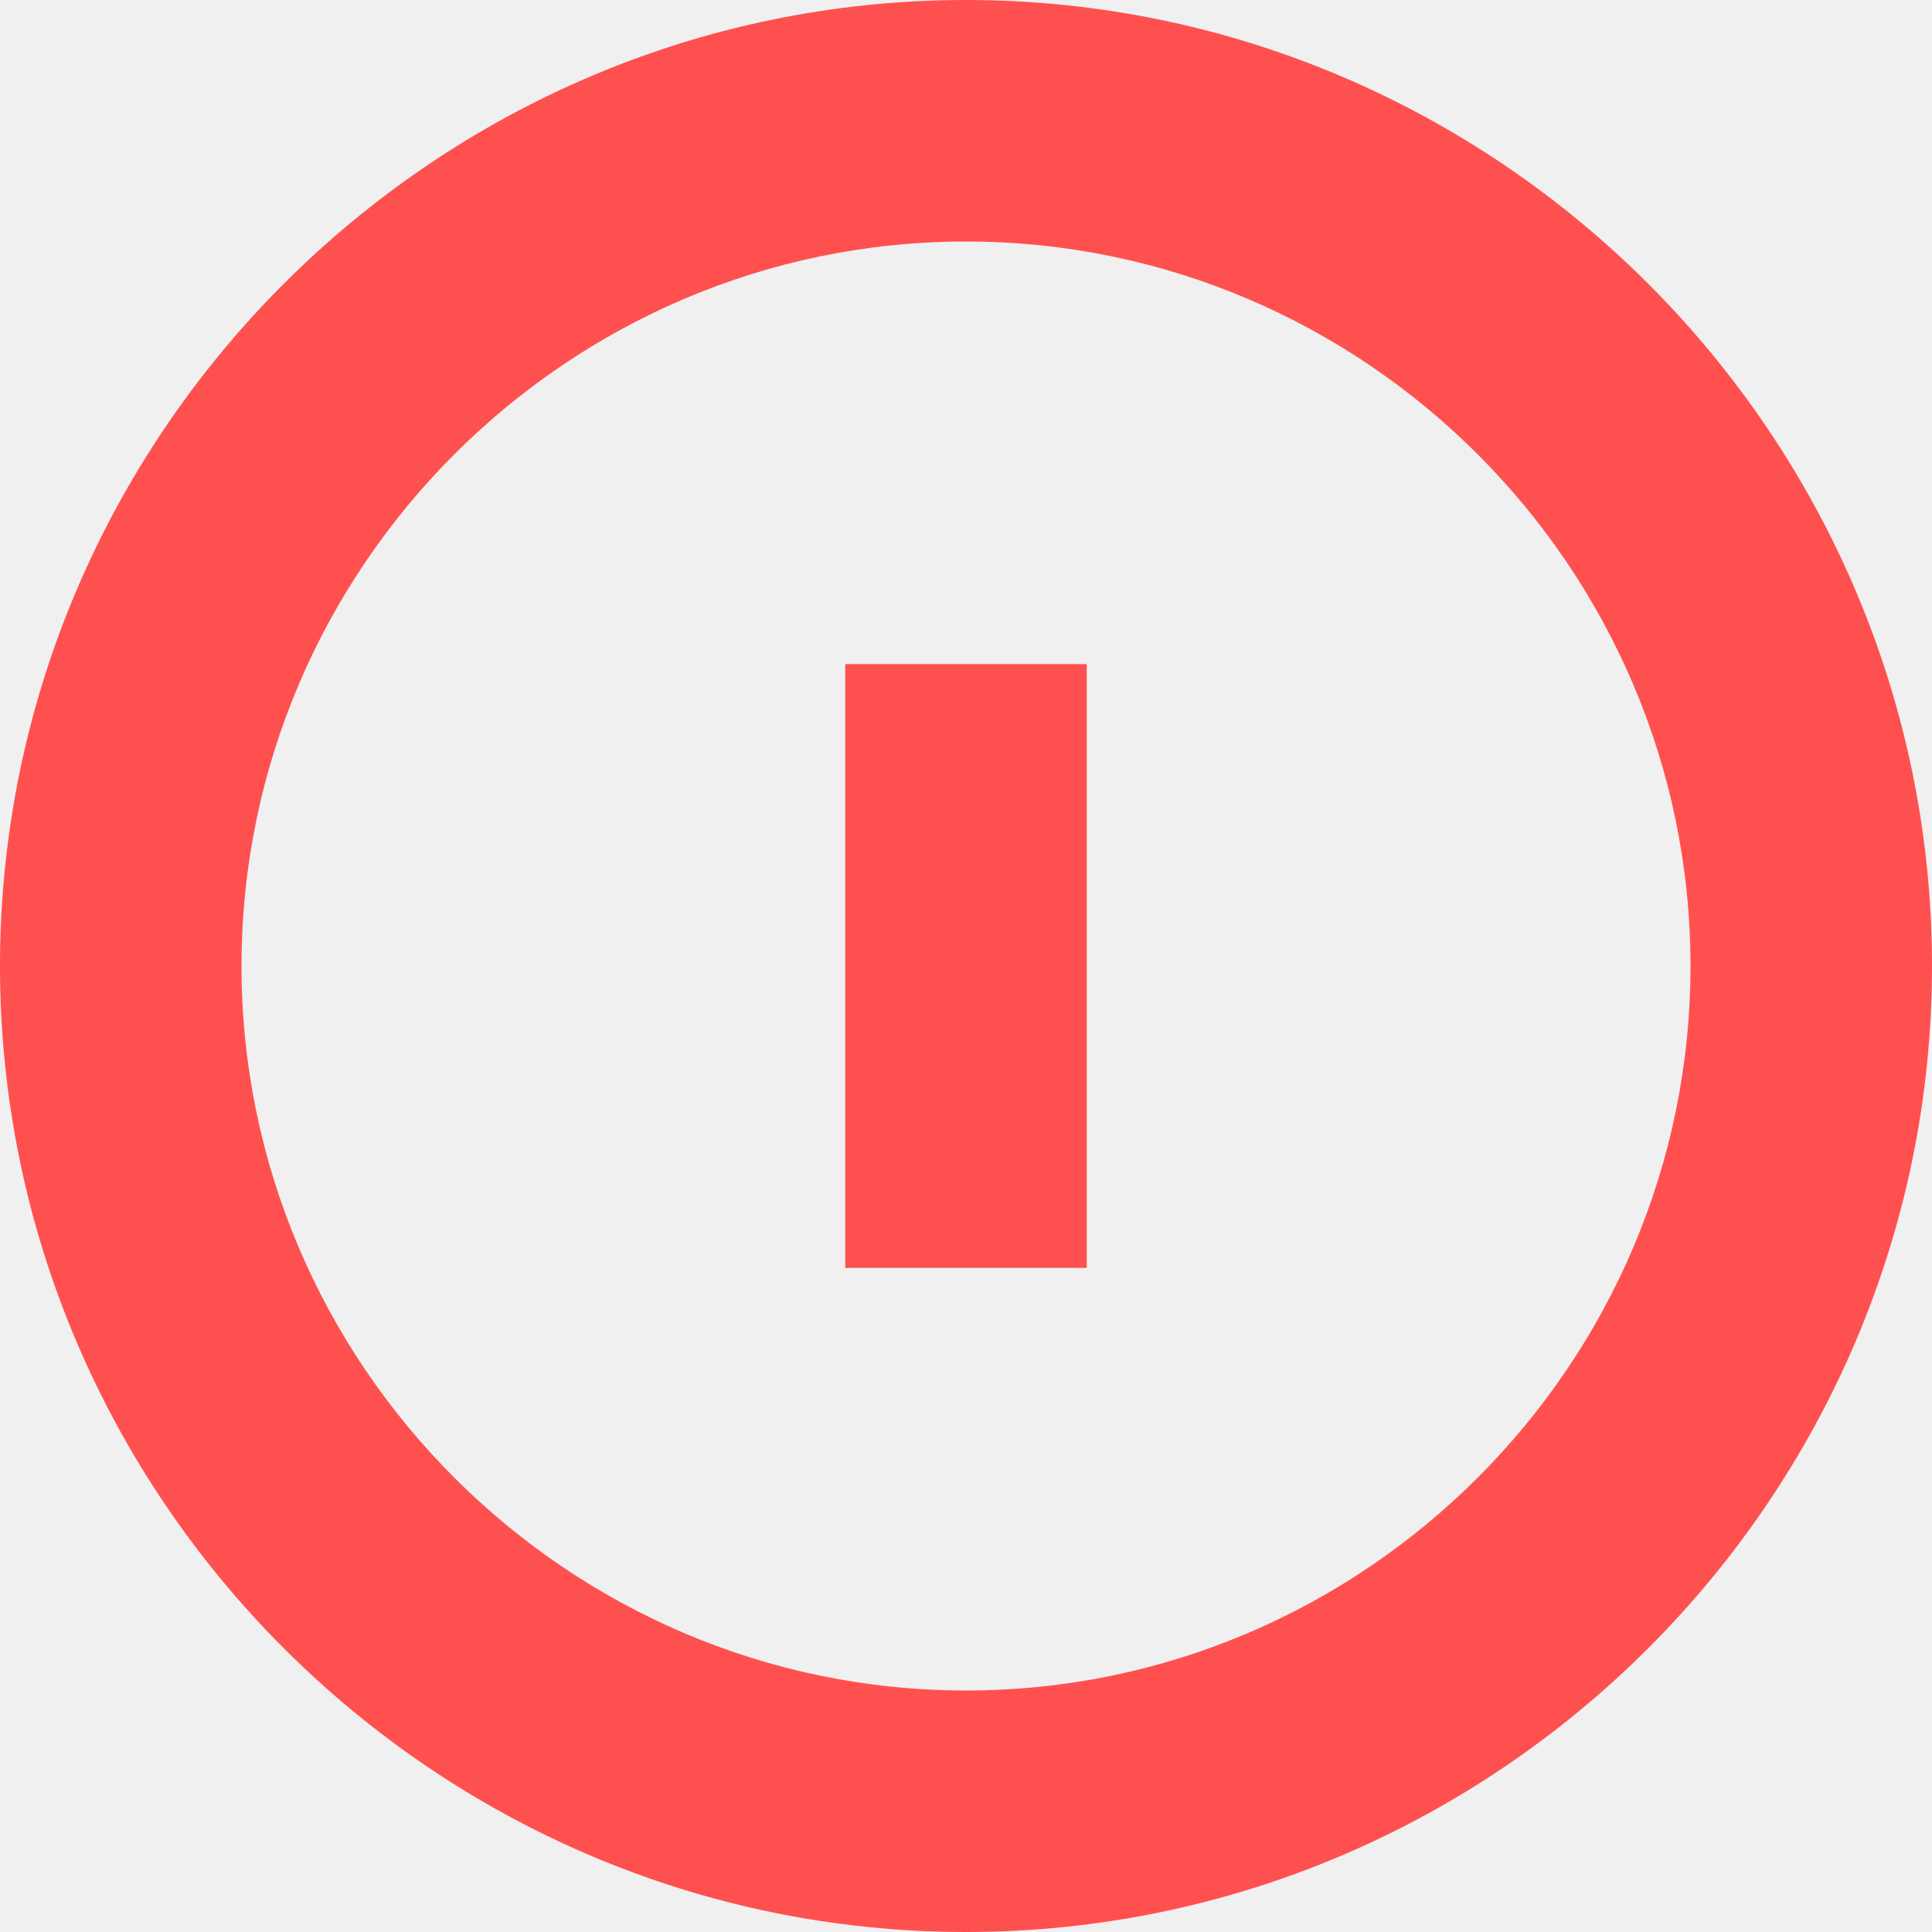
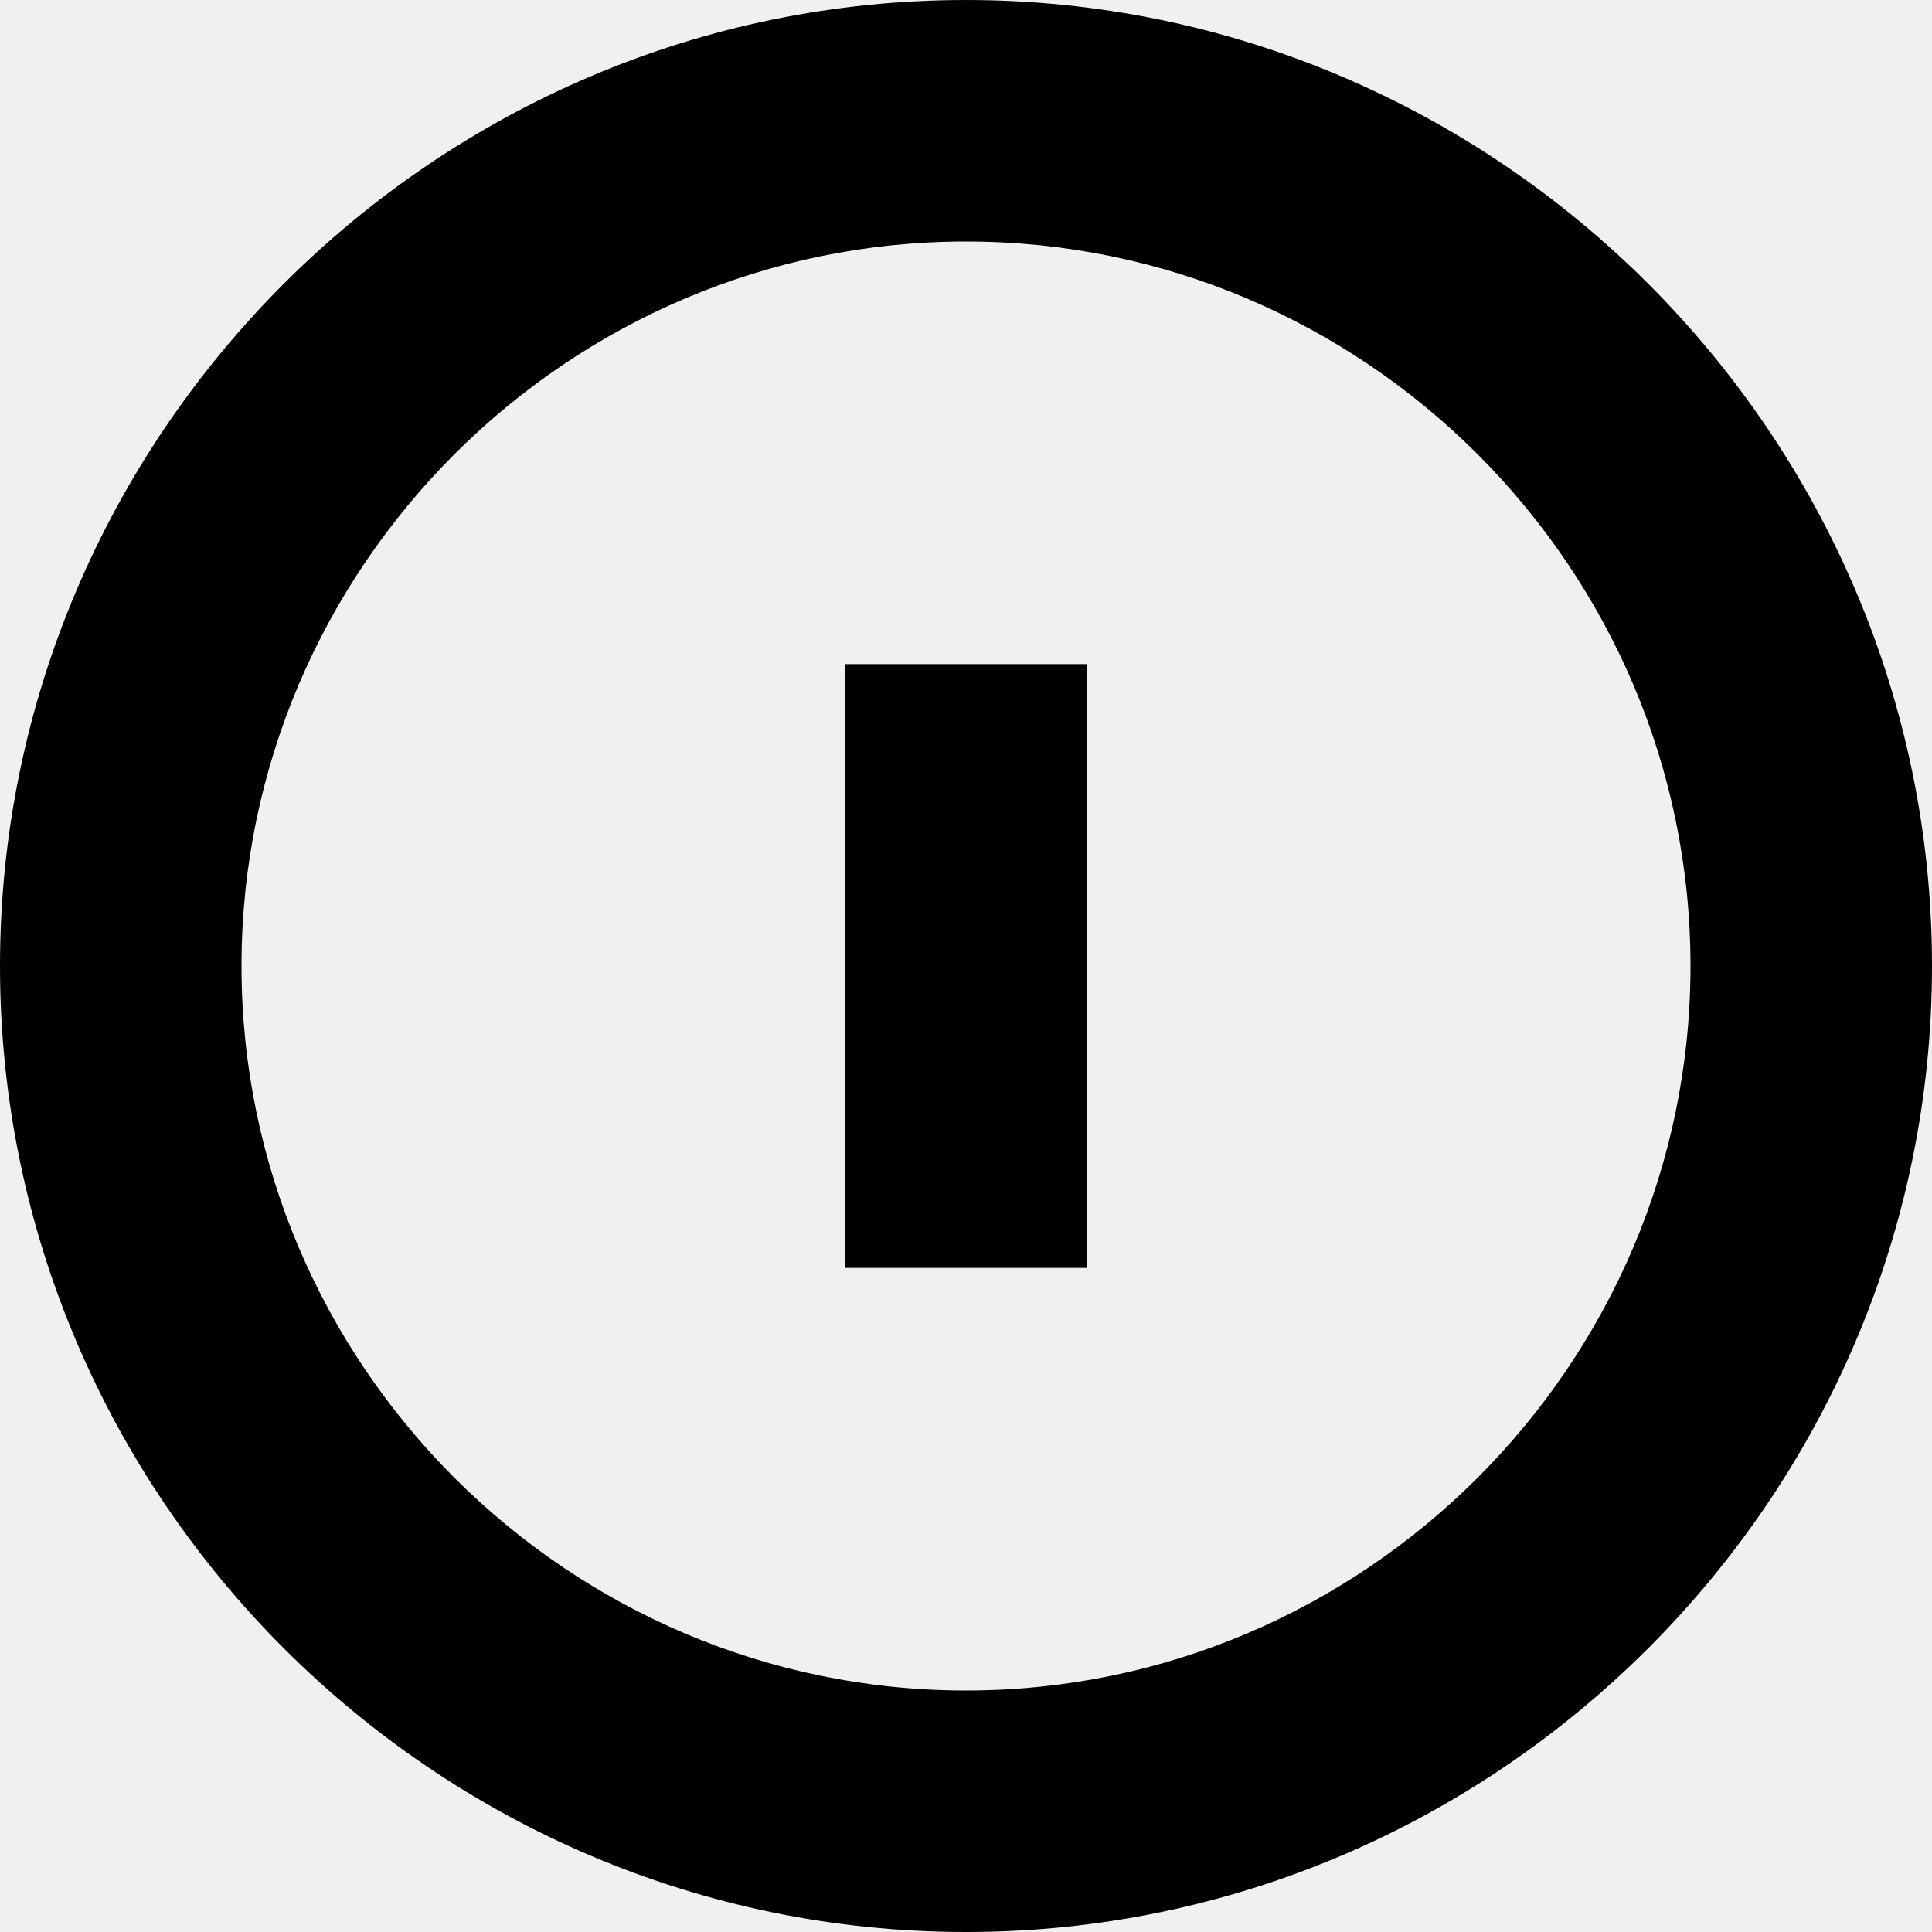
<svg xmlns="http://www.w3.org/2000/svg" version="1.1" id="Layer_1" x="0px" y="0px" width="16px" height="16px" viewBox="0 0 16 16" style="enable-background:new 0 0 16 16;" xml:space="preserve">
-   <style type="text/css">
- 	.st0{fill:#FF5050;}
- 	.st1{fill:#EFC100;}
- 	.st2{fill:#8CD211;}
- 	.st3{fill:#6D7777;}
- 	.st4{fill:#5596E6;}
- 	.st5{fill:#BE9B00;}
- 	.st6{fill:#94A3AB;}
- 	.st7{fill:#5AA700;}
- 	.st8{fill:#FFFFFF;}
- </style>
  <g>
    <g>
      <path class="st0" d="M8,2c3.3,0,6,2.7,6,6s-2.7,6-6,6s-6-2.7-6-6S4.7,2,8,2 M8,0C3.6,0,0,3.6,0,8s3.6,8,8,8s8-3.6,8-8S12.4,0,8,0    L8,0z" />
    </g>
    <rect x="7" y="5.5" class="st0" width="2" height="5" />
  </g>
</svg>
